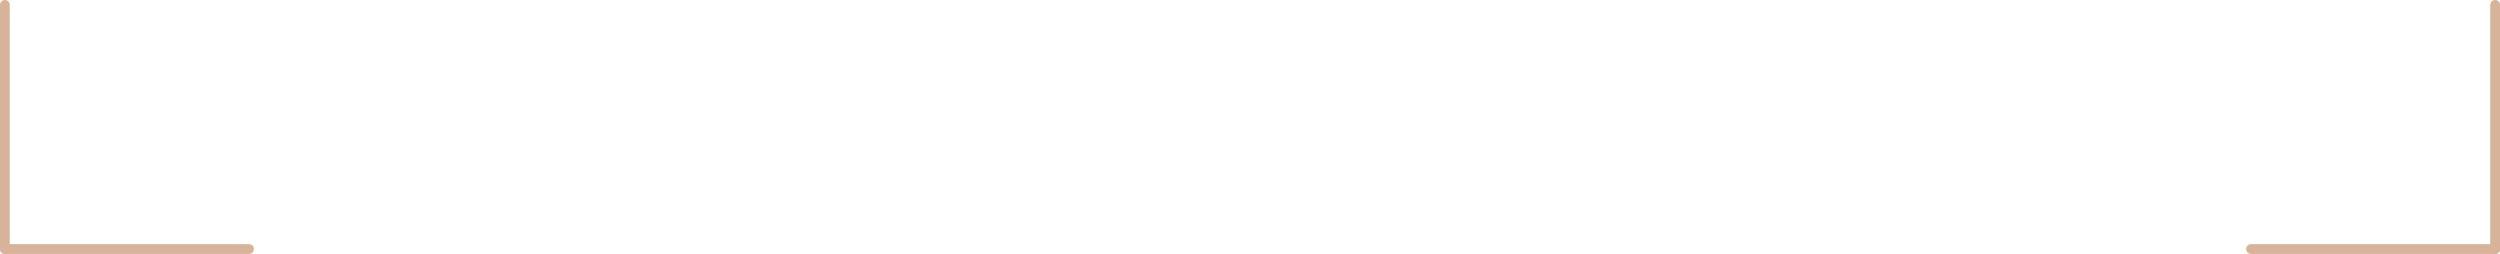
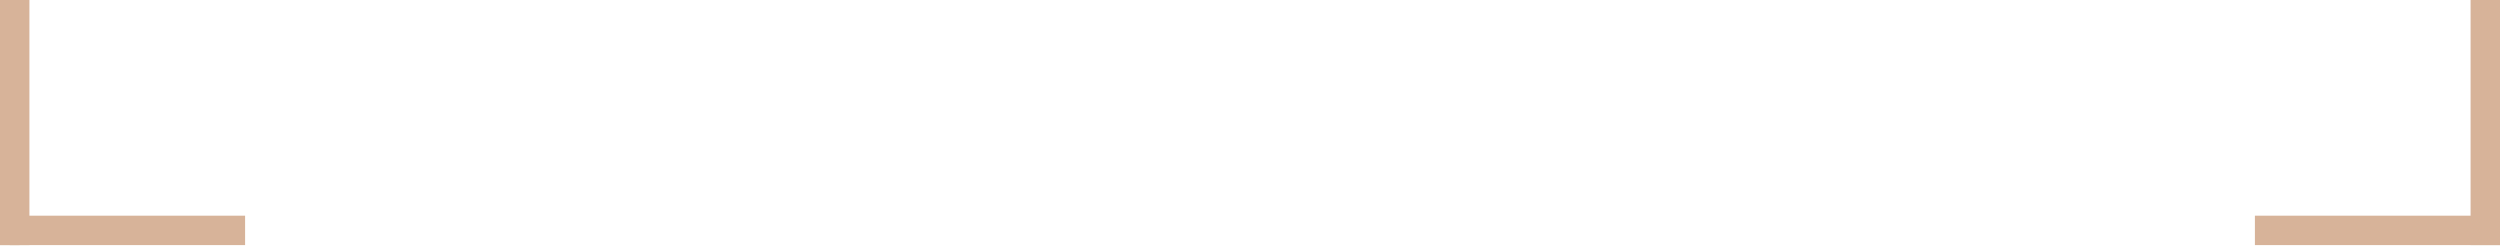
- <svg xmlns="http://www.w3.org/2000/svg" version="1.1" id="Слой_1" x="0px" y="0px" viewBox="0 0 256 26" style="enable-background:new 0 0 256 26;" xml:space="preserve">
+ <svg xmlns="http://www.w3.org/2000/svg" version="1.1" id="Слой_1" x="0px" y="0px" viewBox="0 0 255 25" style="enable-background:new 0 0 255 25;" xml:space="preserve">
  <style type="text/css">
- 	.st0{fill:none;stroke:#D7B399;stroke-linecap:round;stroke-miterlimit:10;}
- 	.st1{fill:#D7B399;}
- 	.st2{fill:#D7B399;stroke:#D7B399;stroke-linecap:round;stroke-miterlimit:10;}
- 	.st3{fill:none;stroke:#000000;stroke-miterlimit:10;}
+ 	.st0{fill:none;stroke:#D7B399;stroke-width:3;stroke-miterlimit:10;}
+ 	.st1{fill:none;}
+ 	.st2{fill:none;stroke:#000000;stroke-miterlimit:10;}
+ 	.st3{fill:none;stroke:#D7B399;stroke-miterlimit:10;}
</style>
  <g>
-     <line class="st0" x1="255.5" y1="25.5" x2="230.5" y2="25.5" />
-     <line class="st1" x1="255.5" y1="25.5" x2="230.5" y2="25.5" />
+     <line class="st0" x1="255" y1="23.5" x2="230" y2="23.5" />
+     <line class="st1" x1="255" y1="23.5" x2="230" y2="23.5" />
  </g>
-   <line class="st2" x1="255.5" y1="25.5" x2="255.5" y2="25.5" />
-   <line class="st0" x1="255.5" y1="25.5" x2="255.5" y2="0.5" />
-   <path class="st3" d="M25.5,24.5" />
-   <path class="st3" d="M230.5,24.5" />
+   <line class="st0" x1="253.5" y1="25" x2="253.5" y2="0" />
+   <path class="st2" d="M25.5,24.5" />
+   <path class="st2" d="M230.5,24.5" />
  <g>
-     <line class="st0" x1="0.5" y1="25.5" x2="0.5" y2="0.5" />
-     <line class="st1" x1="0.5" y1="25.5" x2="0.5" y2="0.5" />
+     <line class="st0" x1="1.5" y1="25" x2="1.5" y2="0" />
+     <line class="st3" x1="1.5" y1="25" x2="1.5" y2="0" />
  </g>
-   <line class="st0" x1="0.5" y1="25.5" x2="25.5" y2="25.5" />
+   <line class="st0" x1="0" y1="23.5" x2="25" y2="23.5" />
</svg>
